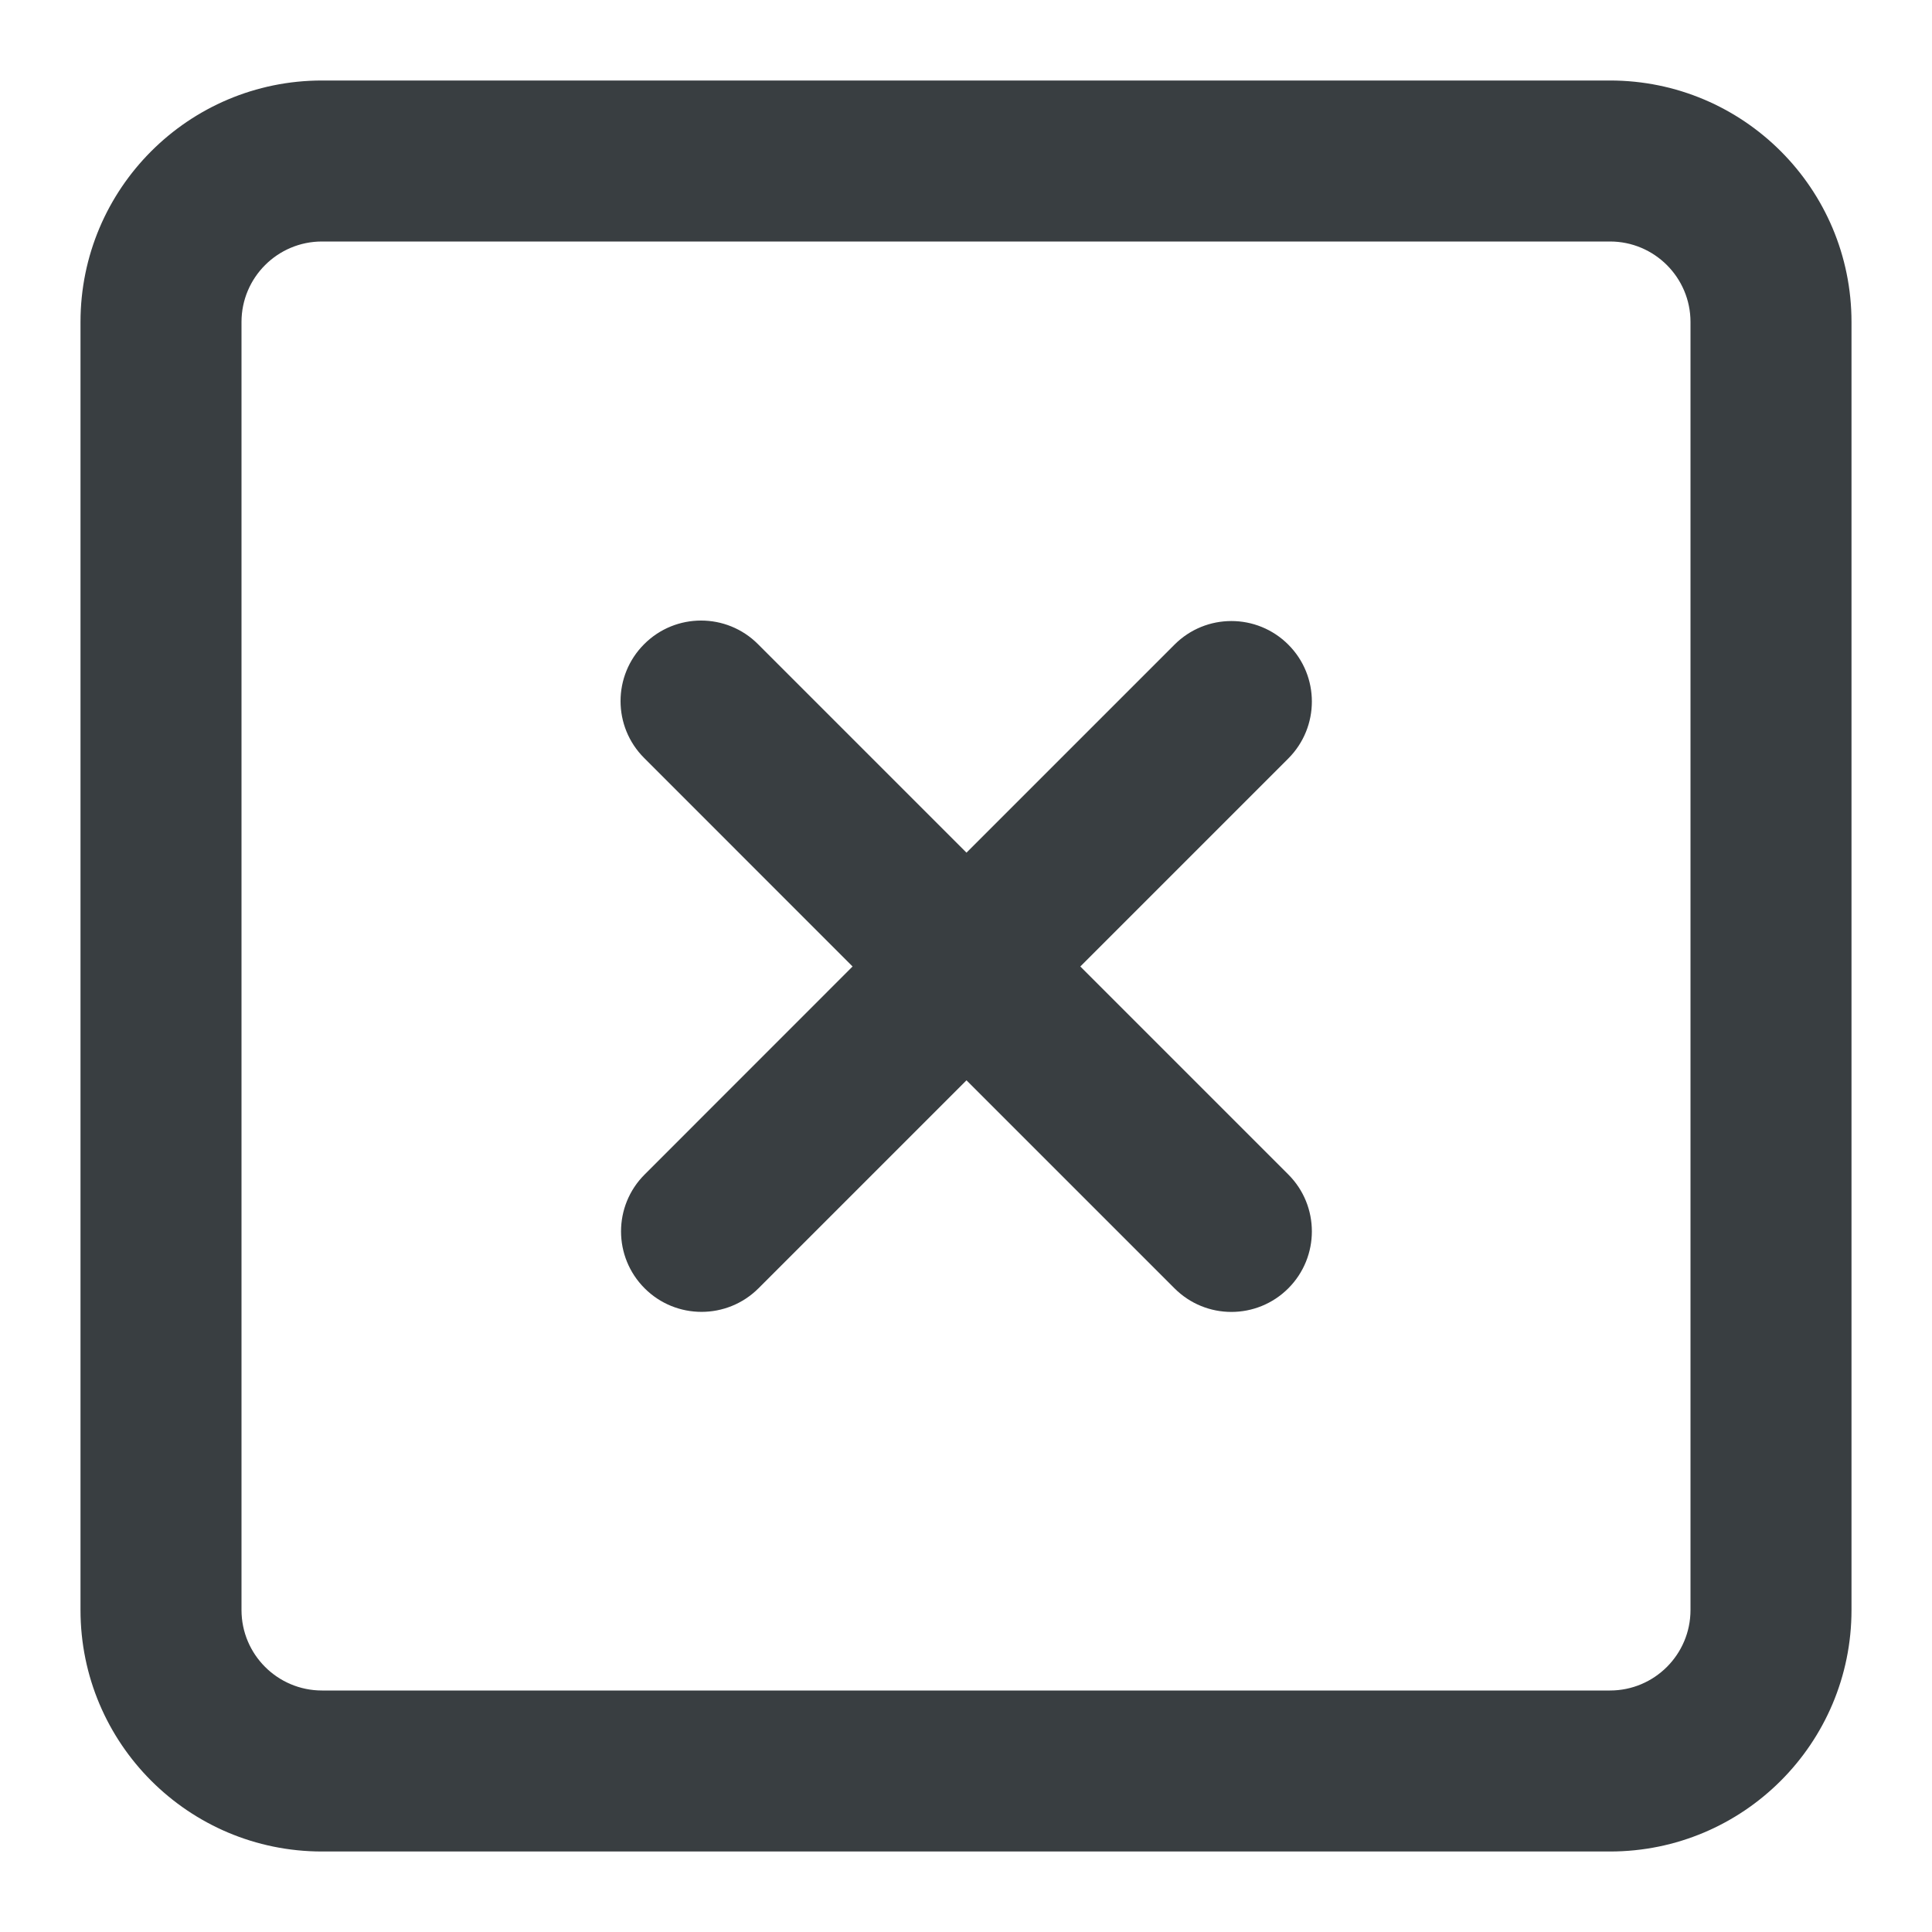
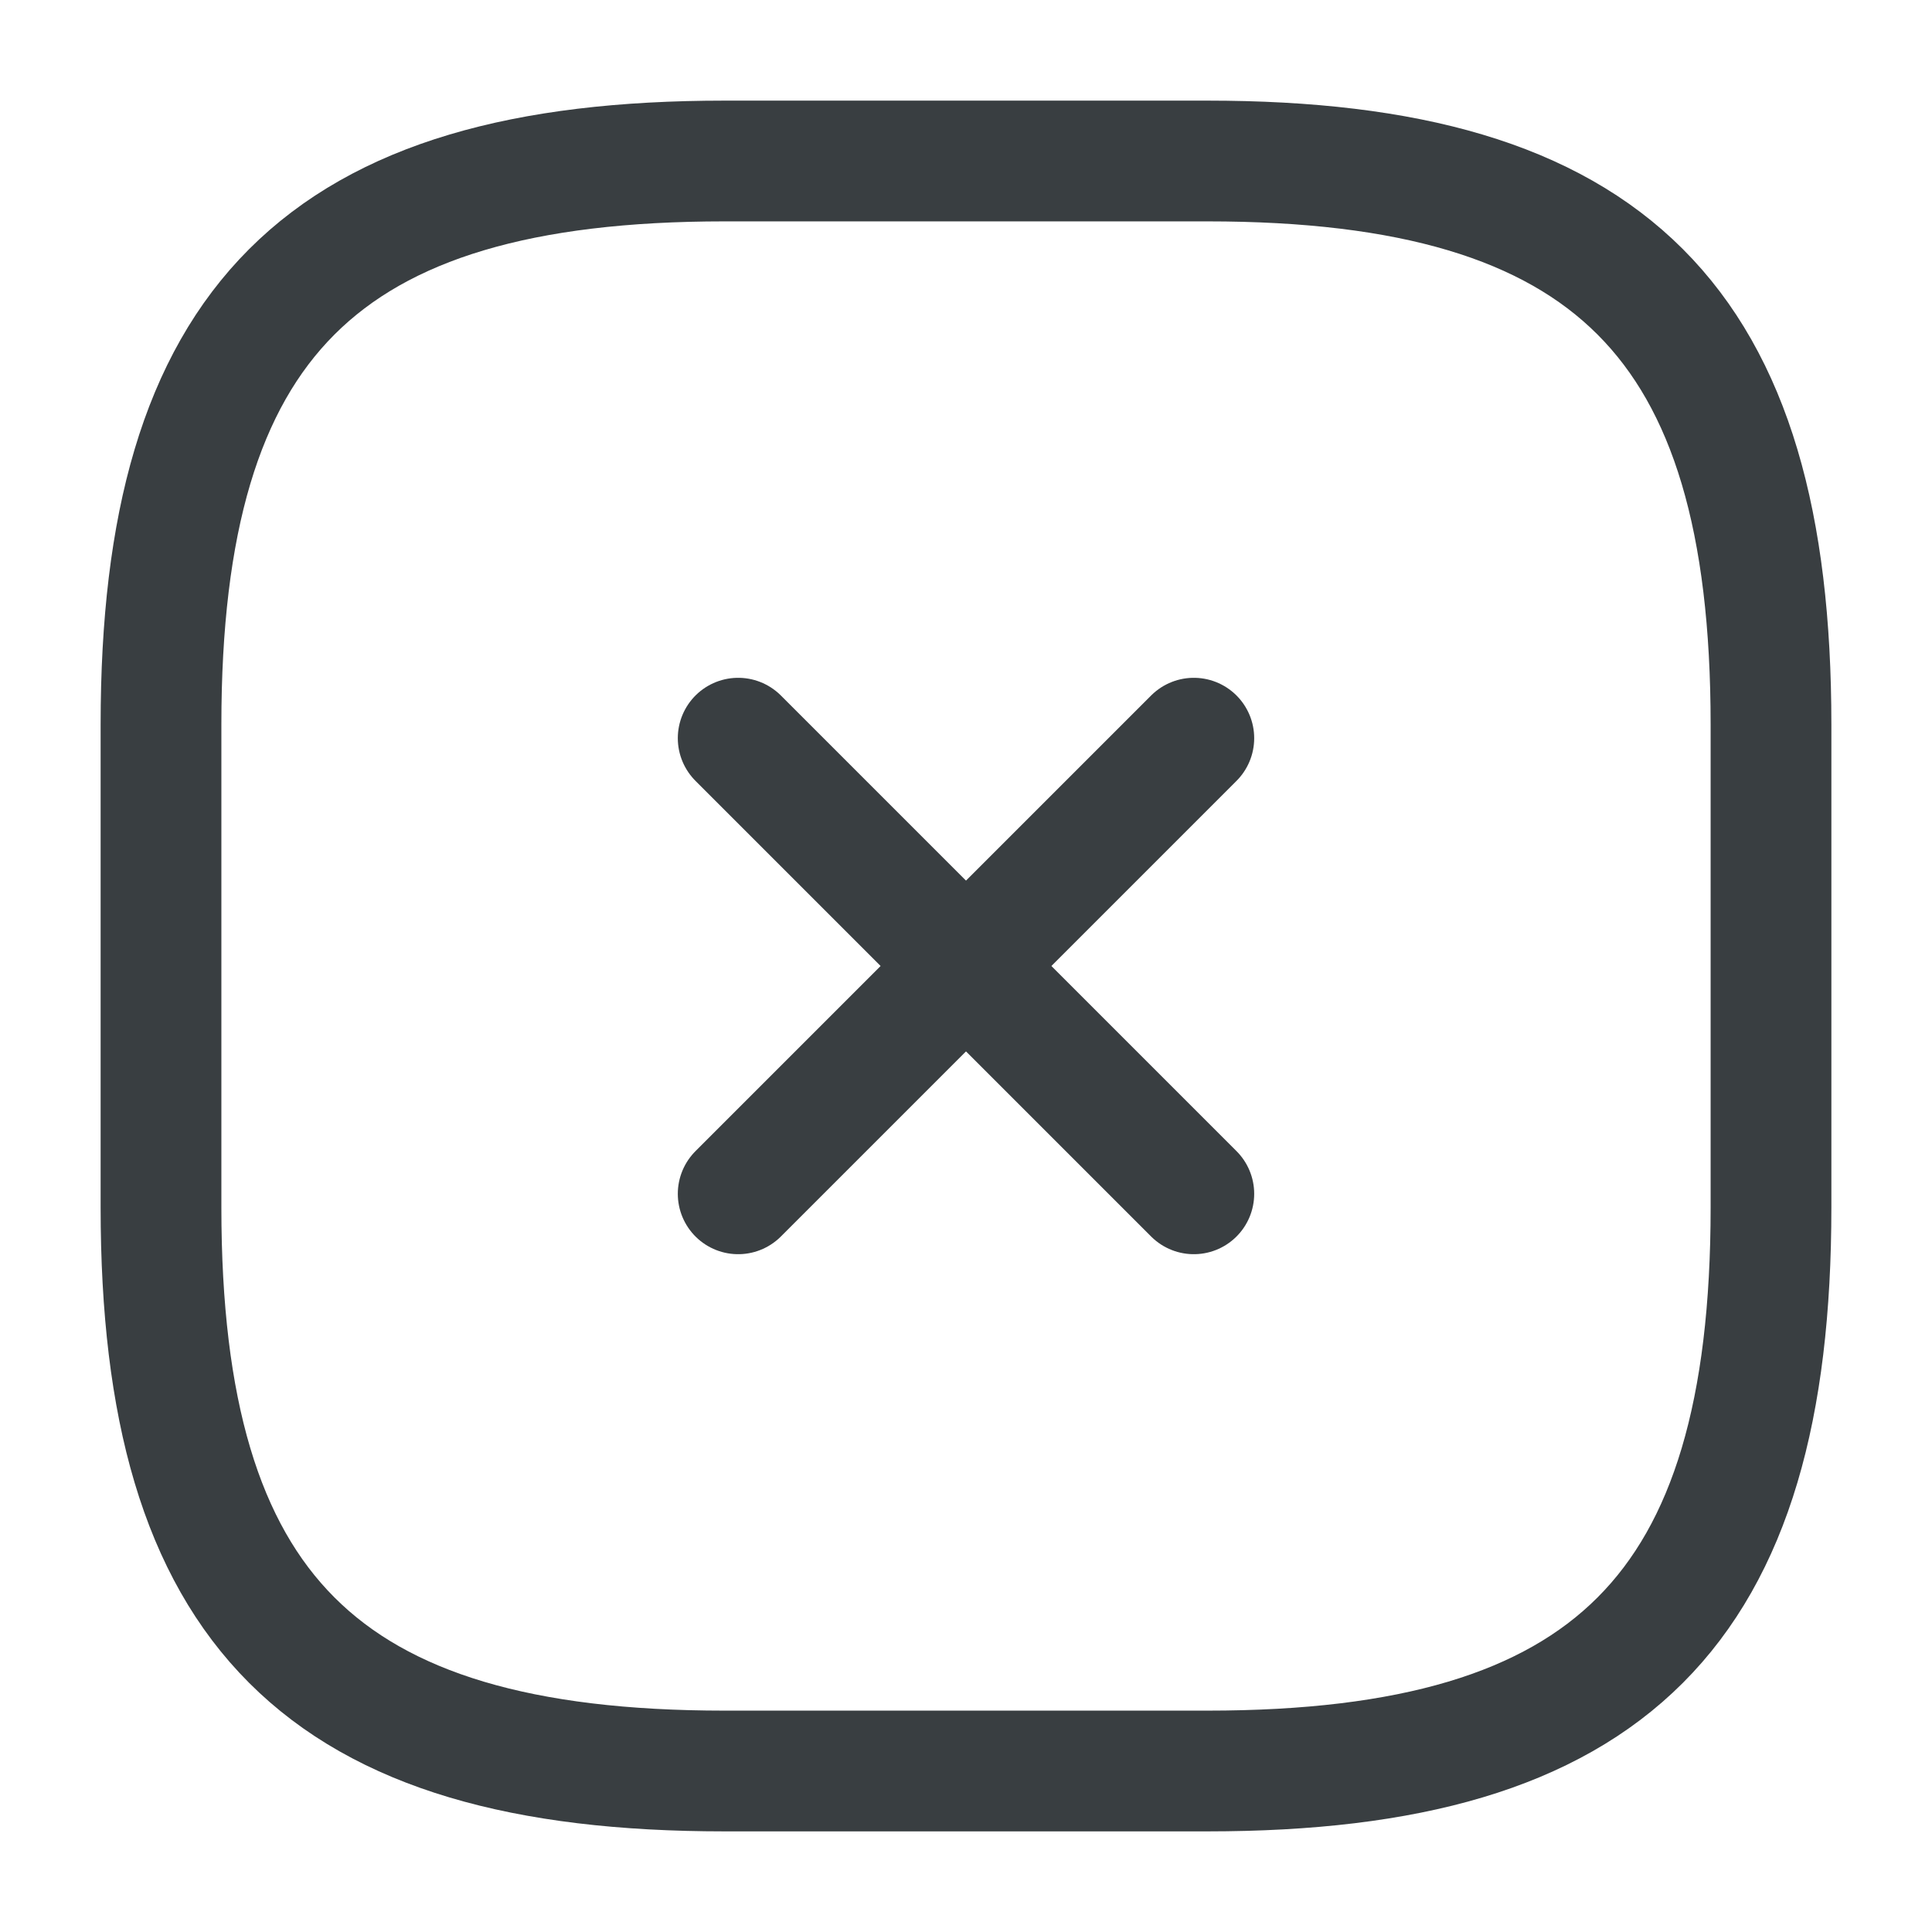
<svg xmlns="http://www.w3.org/2000/svg" width="800px" height="800px" viewBox="0 0 24 24" fill="none">
  <g id="SVGRepo_bgCarrier" stroke-width="0" />
  <g id="SVGRepo_tracerCarrier" stroke-linecap="round" stroke-linejoin="round" />
  <g id="SVGRepo_iconCarrier">
-     <path d="M8.002 9.416C7.611 9.026 7.611 8.393 8.002 8.002C8.392 7.611 9.026 7.611 9.416 8.002L12.006 10.592L14.59 8.008C14.98 7.617 15.613 7.617 16.004 8.008C16.394 8.398 16.394 9.031 16.004 9.422L13.42 12.006L16.004 14.59C16.394 14.98 16.394 15.613 16.004 16.004C15.613 16.395 14.98 16.395 14.59 16.004L12.006 13.42L9.422 16.004C9.031 16.394 8.398 16.394 8.008 16.004C7.617 15.613 7.617 14.98 8.008 14.59L10.591 12.006L8.002 9.416Z" fill="#393E41" />
-     <path fill-rule="evenodd" clip-rule="evenodd" d="M23 4C23 2.343 21.657 1 20 1H4C2.343 1 1 2.343 1 4V20C1 21.657 2.343 23 4 23H20C21.657 23 23 21.657 23 20V4ZM21 4C21 3.448 20.552 3 20 3H4C3.448 3 3 3.448 3 4V20C3 20.552 3.448 21 4 21H20C20.552 21 21 20.552 21 20V4Z" fill="#393E41" />
+     <path d="M9.17 14.83L14.83 9.17" stroke="#393E41" stroke-width="1.5" stroke-linecap="round" stroke-linejoin="round" />
+     <path d="M14.83 14.83L9.17 9.17" stroke="#393E41" stroke-width="1.5" stroke-linecap="round" stroke-linejoin="round" />
+     <path d="M9 22H15C20 22 22 20 22 15V9C22 4 20 2 15 2H9C4 2 2 4 2 9V15C2 20 4 22 9 22Z" stroke="#393E41" stroke-width="1.5" stroke-linecap="round" stroke-linejoin="round" />
  </g>
</svg>
